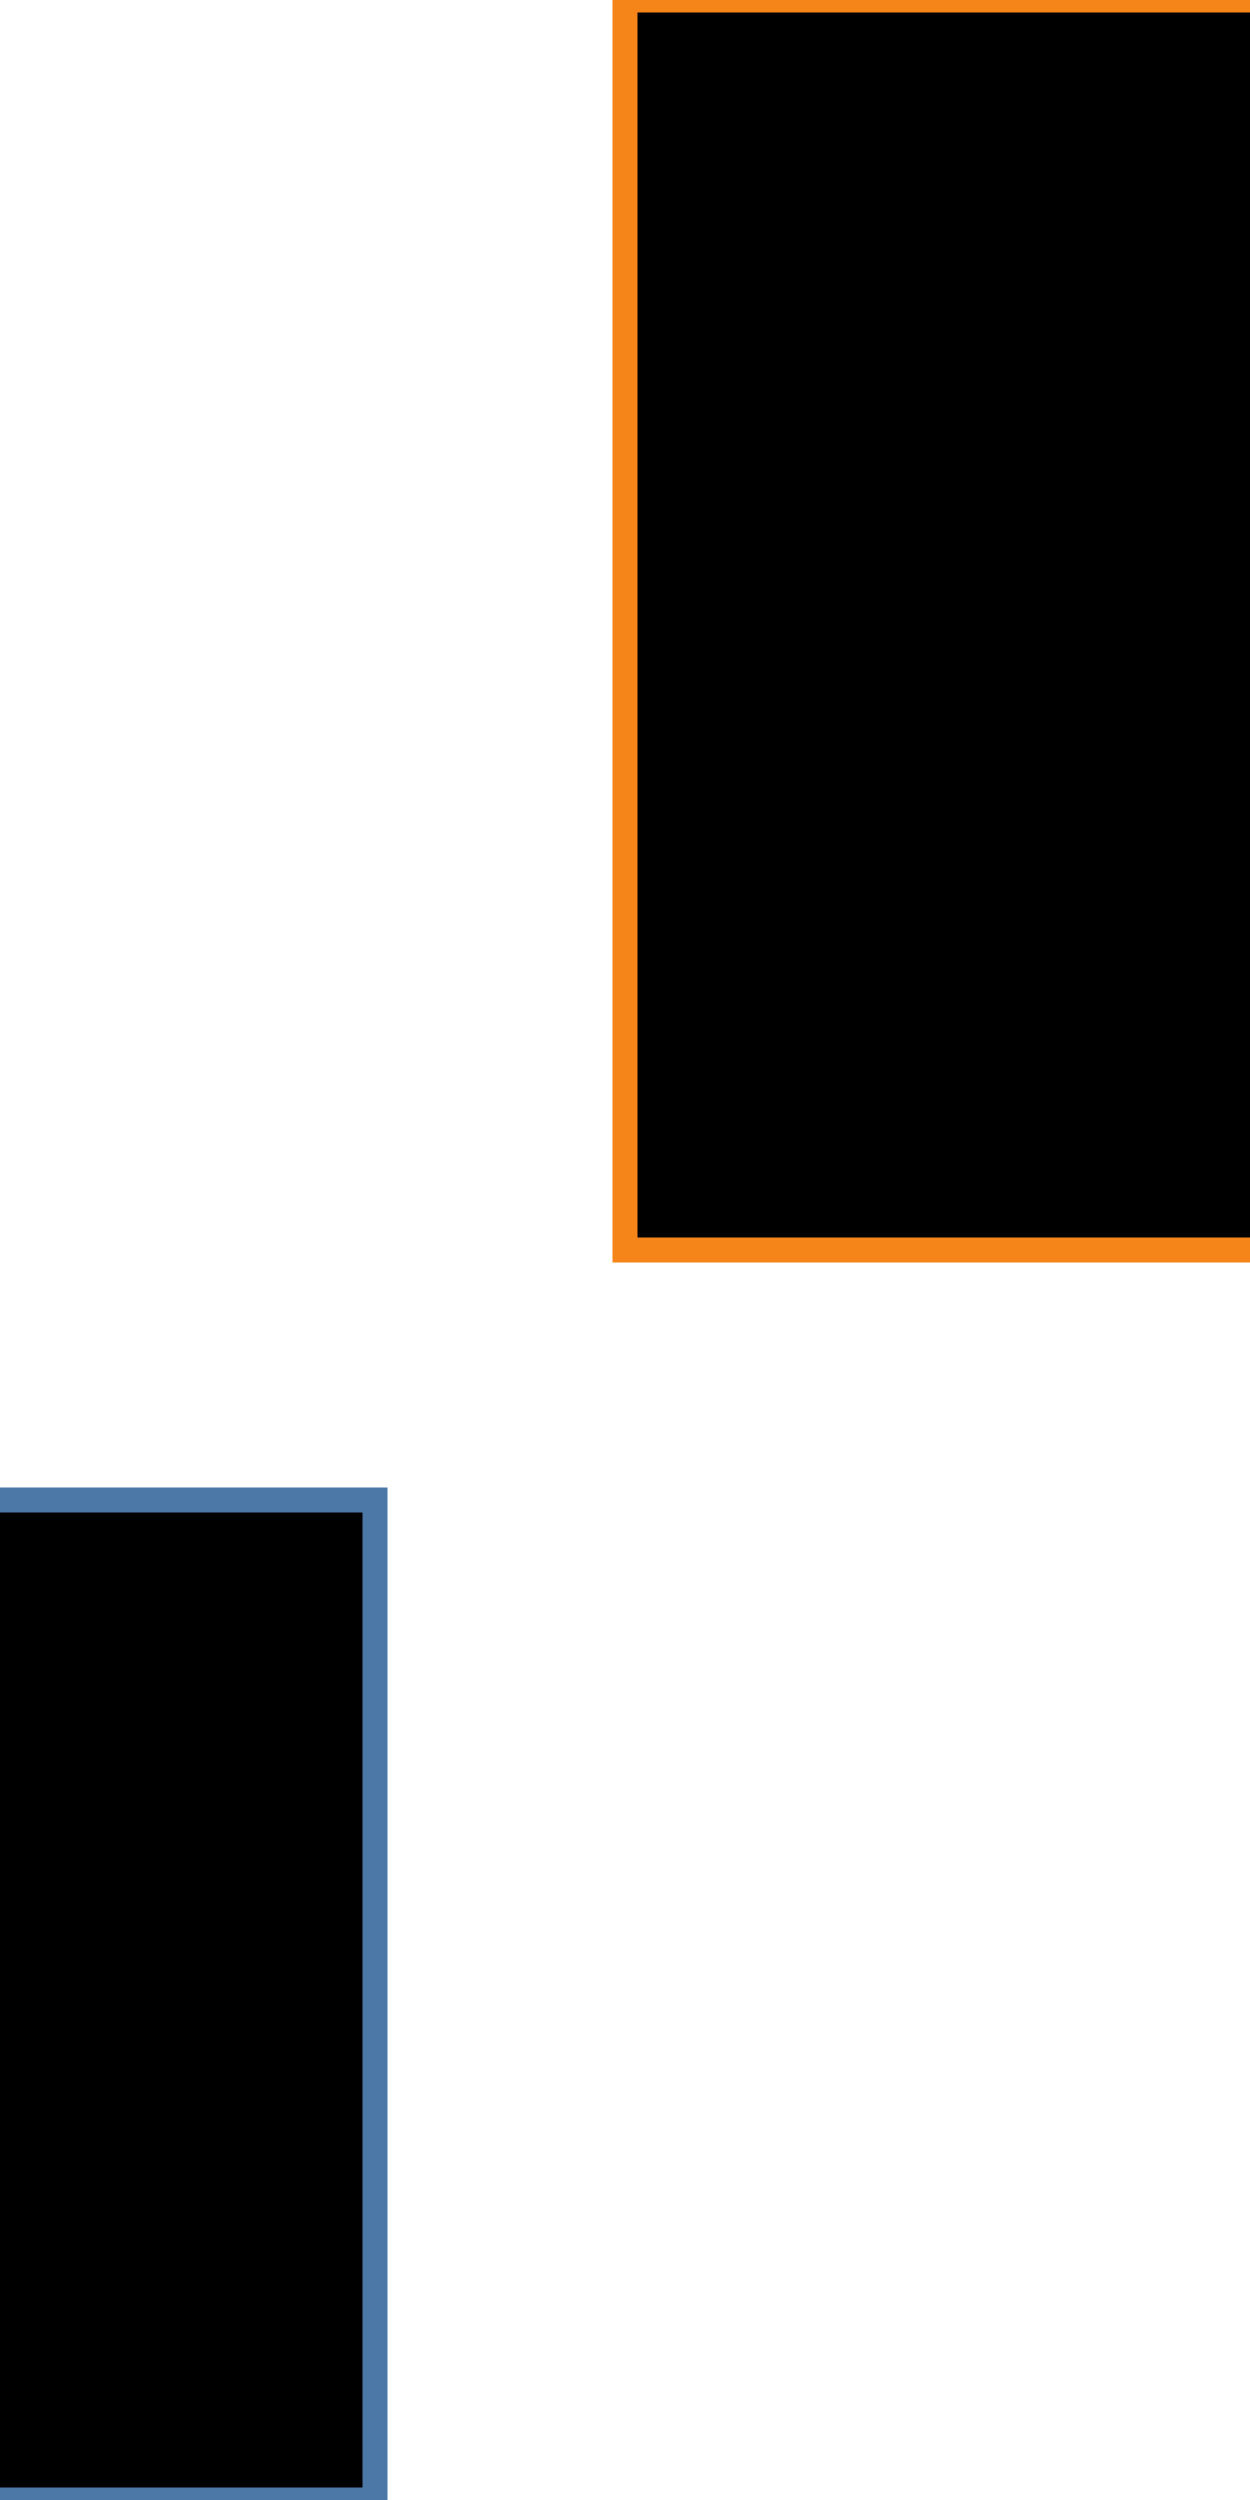
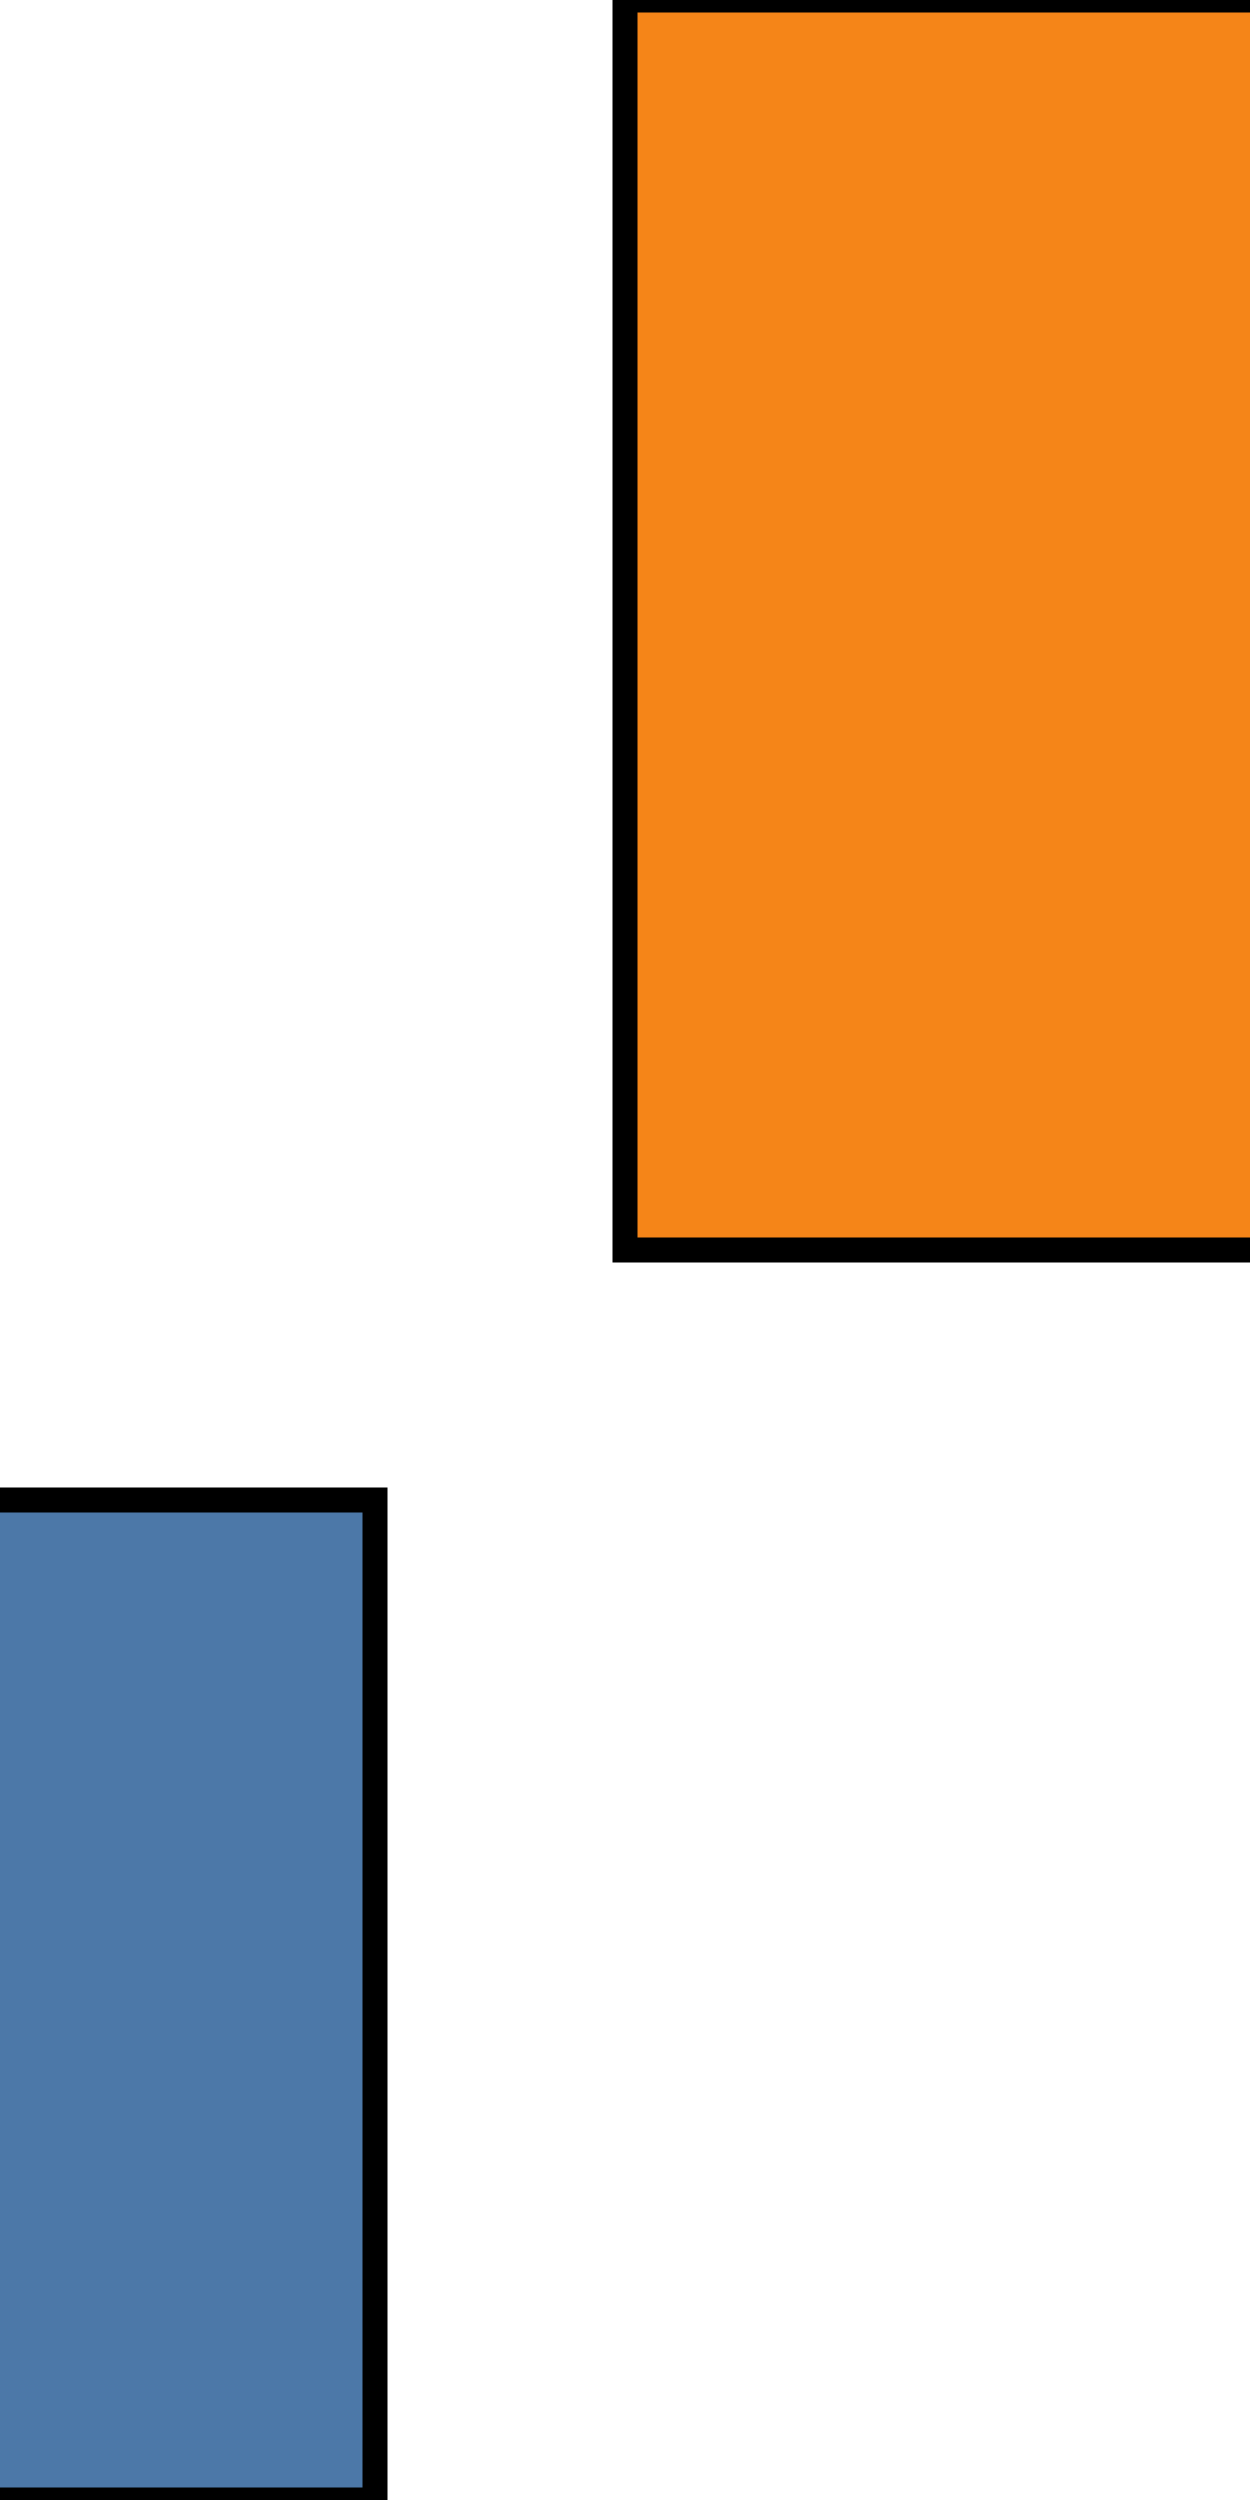
<svg xmlns="http://www.w3.org/2000/svg" height="200" width="100">
  <g>
    <defs>
      <clipPath id="my_rect_layer_clip_path">
        <rect height="200" width="100" x="0" y="0" />
      </clipPath>
    </defs>
    <g height="200" width="100">
      <g clip-path="url(#my_rect_layer_clip_path)" transform="translate(0,0)">
-         <rect height="80" opacity="1" stroke="rgb(76, 120, 168)" stroke-width="2" width="80" x="-50" y="120" />
-         <rect height="100" opacity="1" stroke="rgb(245, 133, 24)" stroke-width="2" width="100" x="50" y="0" />
+         <rect fill="rgb(76, 120, 168)" height="80" opacity="1" stroke="rgb(0, 0, 0)" stroke-width="2" width="80" x="-50" y="120" />
+         <rect fill="rgb(245, 133, 24)" height="100" opacity="1" stroke="rgb(0, 0, 0)" stroke-width="2" width="100" x="50" y="0" />
      </g>
    </g>
  </g>
</svg>
